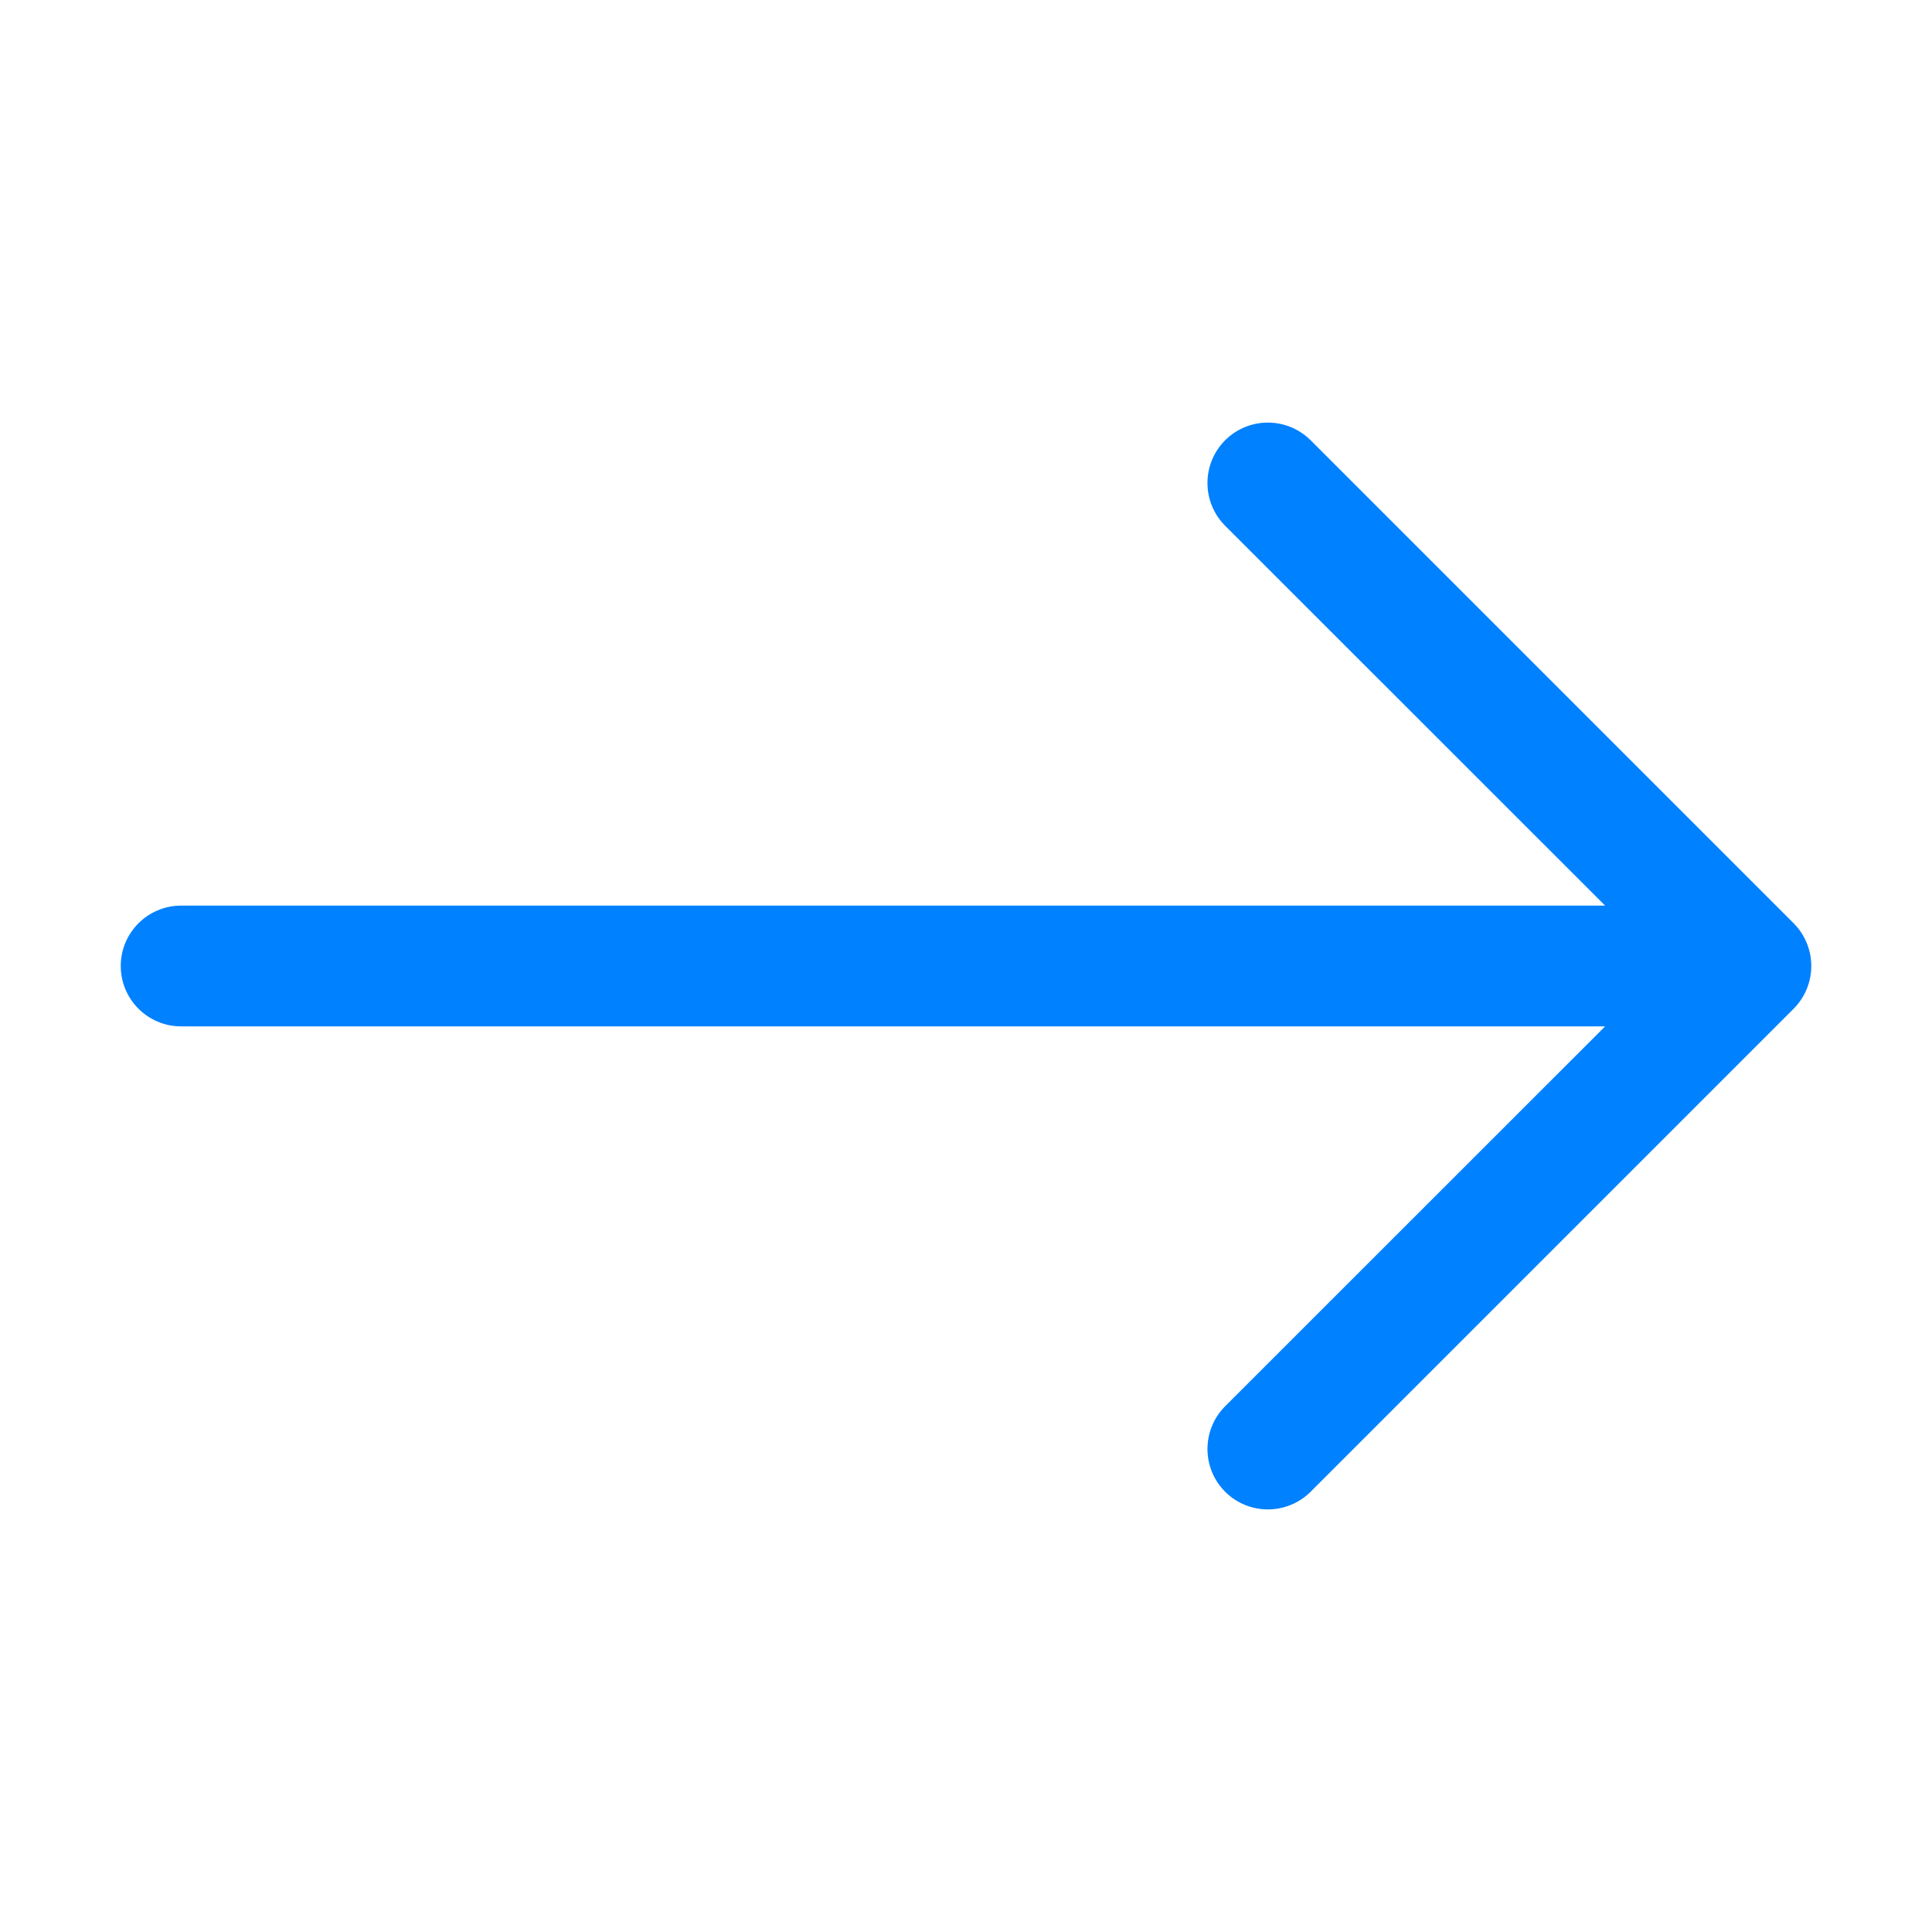
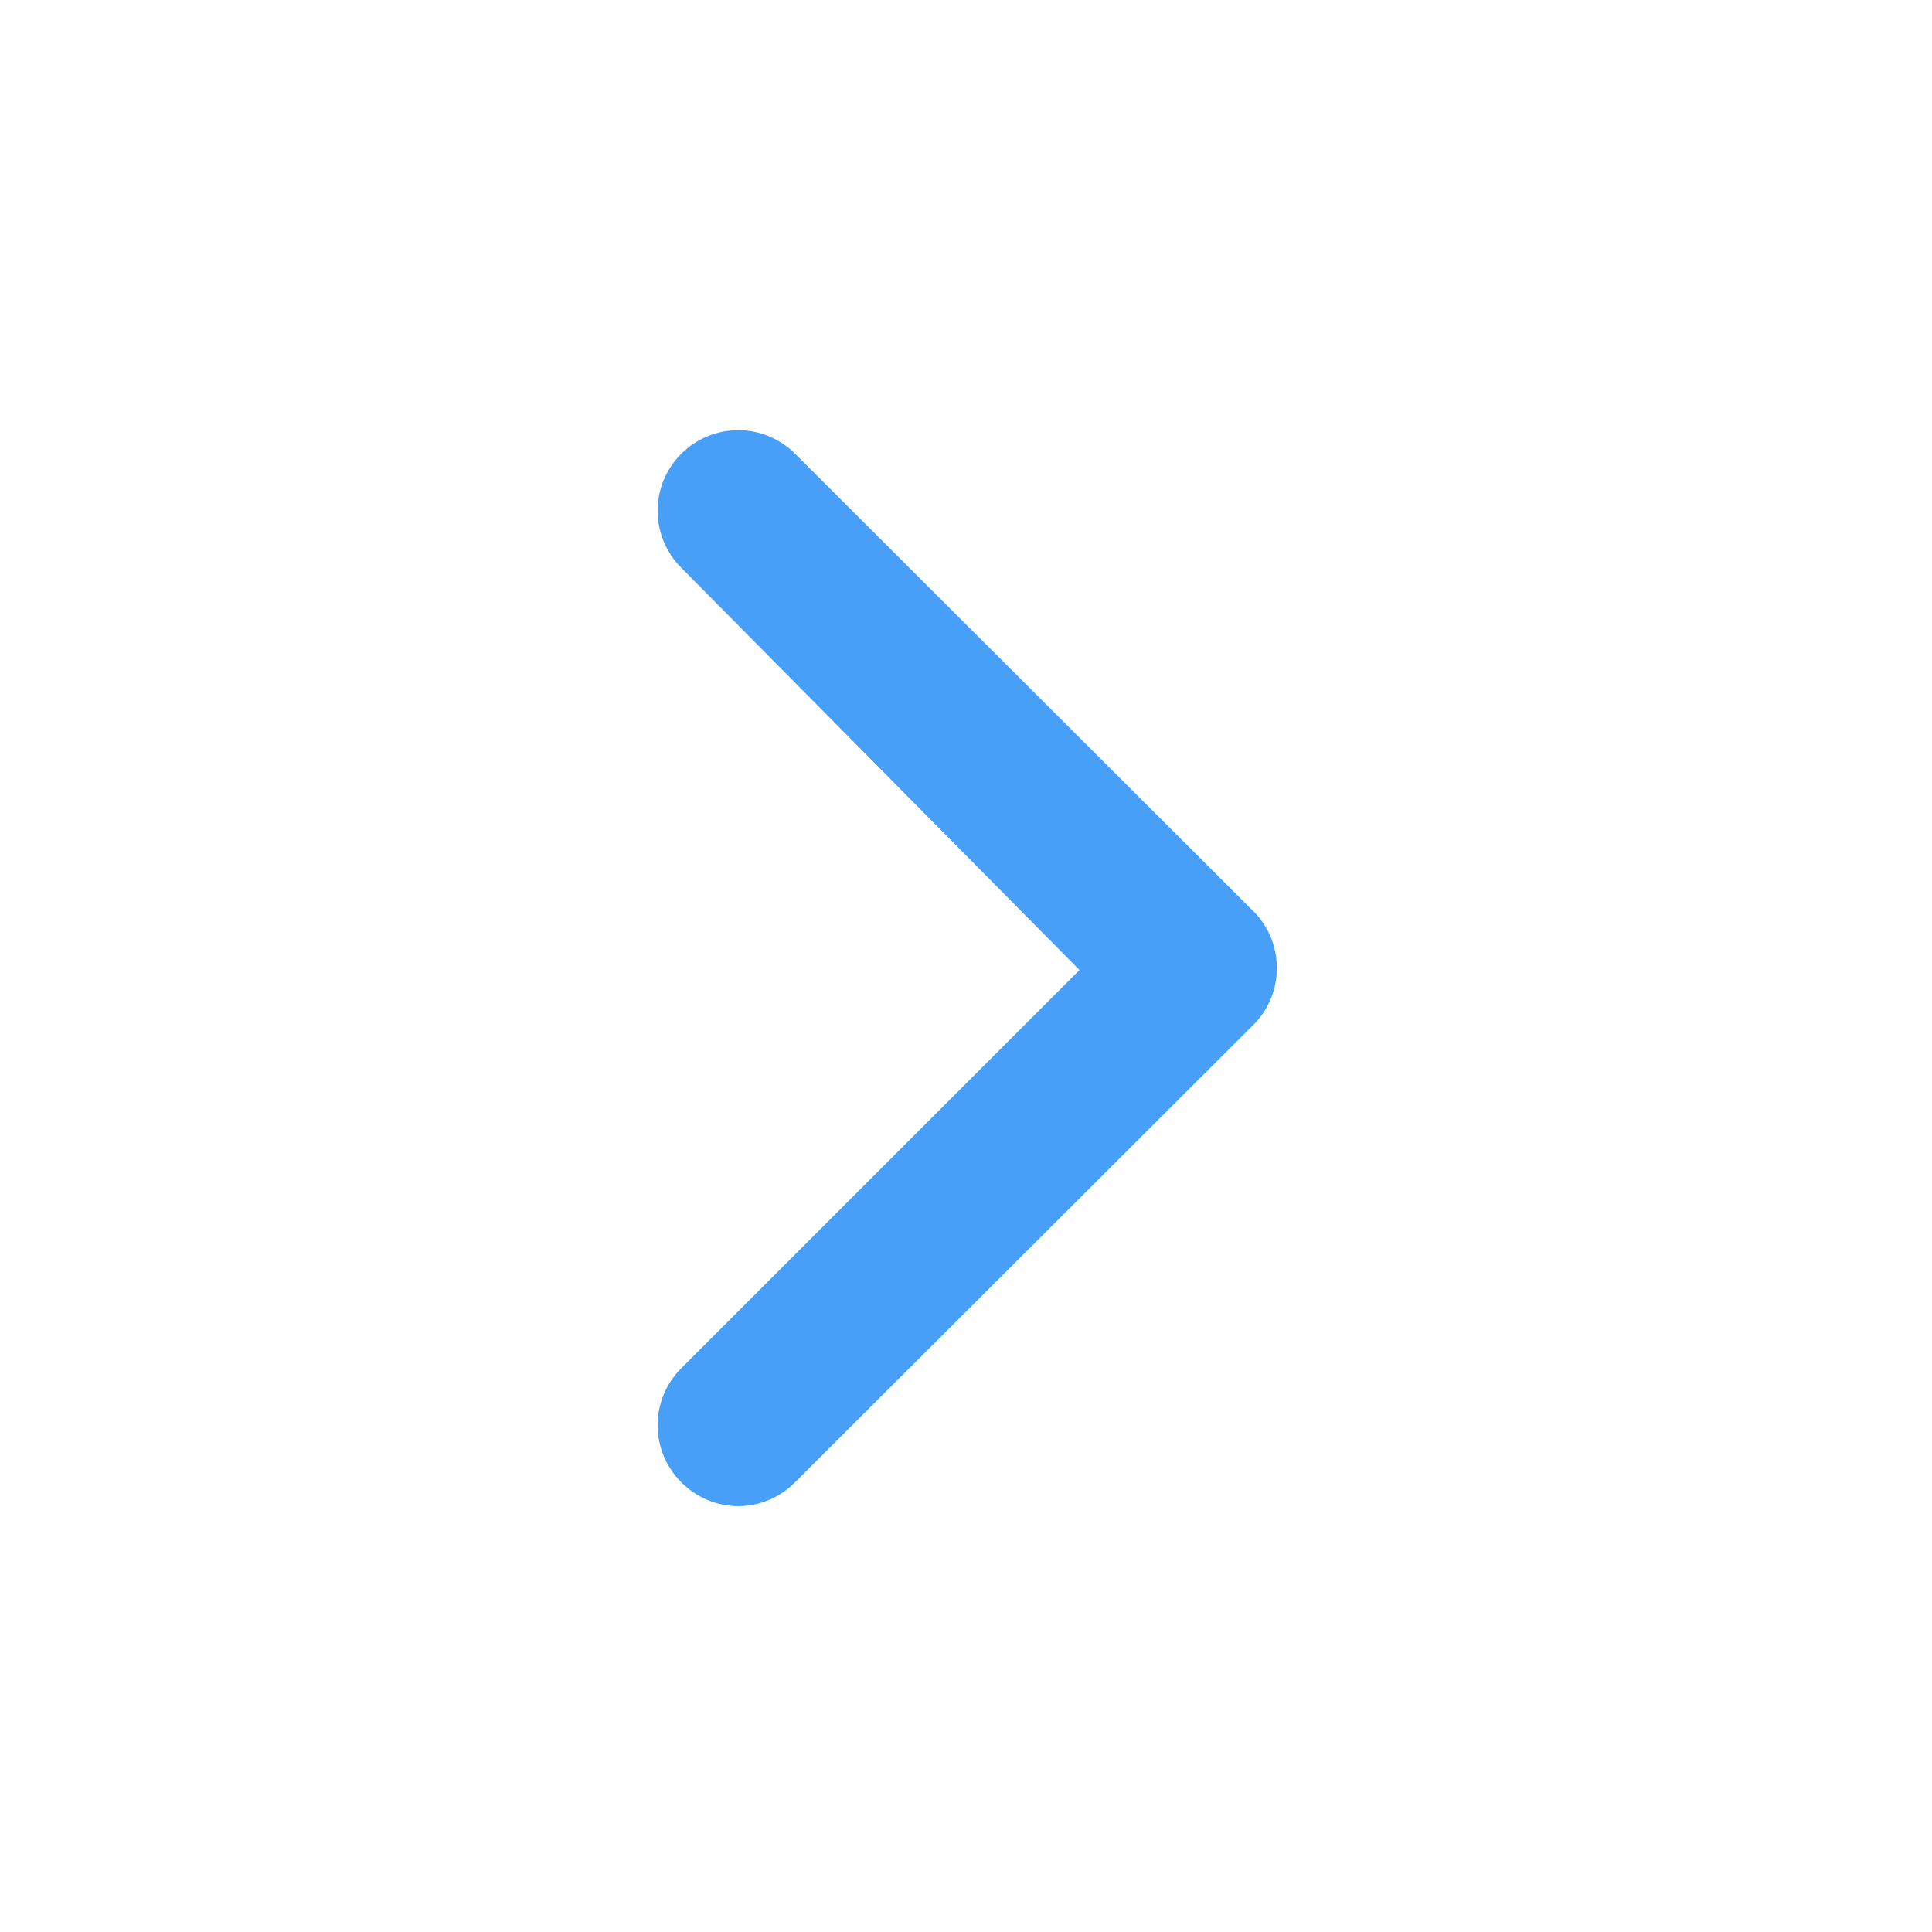
- <svg xmlns="http://www.w3.org/2000/svg" width="16" height="16" viewBox="0 0 16 16" fill="none">
-   <path fill-rule="evenodd" clip-rule="evenodd" d="M1 8C1 7.724 1.224 7.5 1.5 7.5L13.293 7.5L10.146 4.354C9.951 4.158 9.951 3.842 10.146 3.646C10.342 3.451 10.658 3.451 10.854 3.646L14.854 7.646C15.049 7.842 15.049 8.158 14.854 8.354L10.854 12.354C10.658 12.549 10.342 12.549 10.146 12.354C9.951 12.158 9.951 11.842 10.146 11.646L13.293 8.5H1.5C1.224 8.5 1 8.276 1 8Z" fill="#0081ff" />
+ <svg xmlns="http://www.w3.org/2000/svg" viewBox="0 0 24 24" fill="none">
+   <path d="M15.54 11.29L9.88 5.64C9.787 5.546 9.676 5.472 9.555 5.421C9.433 5.37 9.302 5.344 9.17 5.344C9.038 5.344 8.907 5.37 8.785 5.421C8.664 5.472 8.553 5.546 8.46 5.64C8.274 5.827 8.169 6.081 8.169 6.345C8.169 6.609 8.274 6.863 8.46 7.05L13.41 12.05L8.46 17C8.274 17.187 8.169 17.441 8.169 17.705C8.169 17.969 8.274 18.223 8.46 18.41C8.553 18.505 8.663 18.58 8.785 18.631C8.907 18.683 9.038 18.709 9.17 18.71C9.302 18.709 9.433 18.683 9.555 18.631C9.677 18.58 9.787 18.505 9.88 18.41L15.54 12.76C15.642 12.666 15.723 12.553 15.778 12.426C15.833 12.3 15.862 12.163 15.862 12.025C15.862 11.887 15.833 11.75 15.778 11.624C15.723 11.497 15.642 11.384 15.54 11.29Z" fill="#479FF8" />
</svg>
